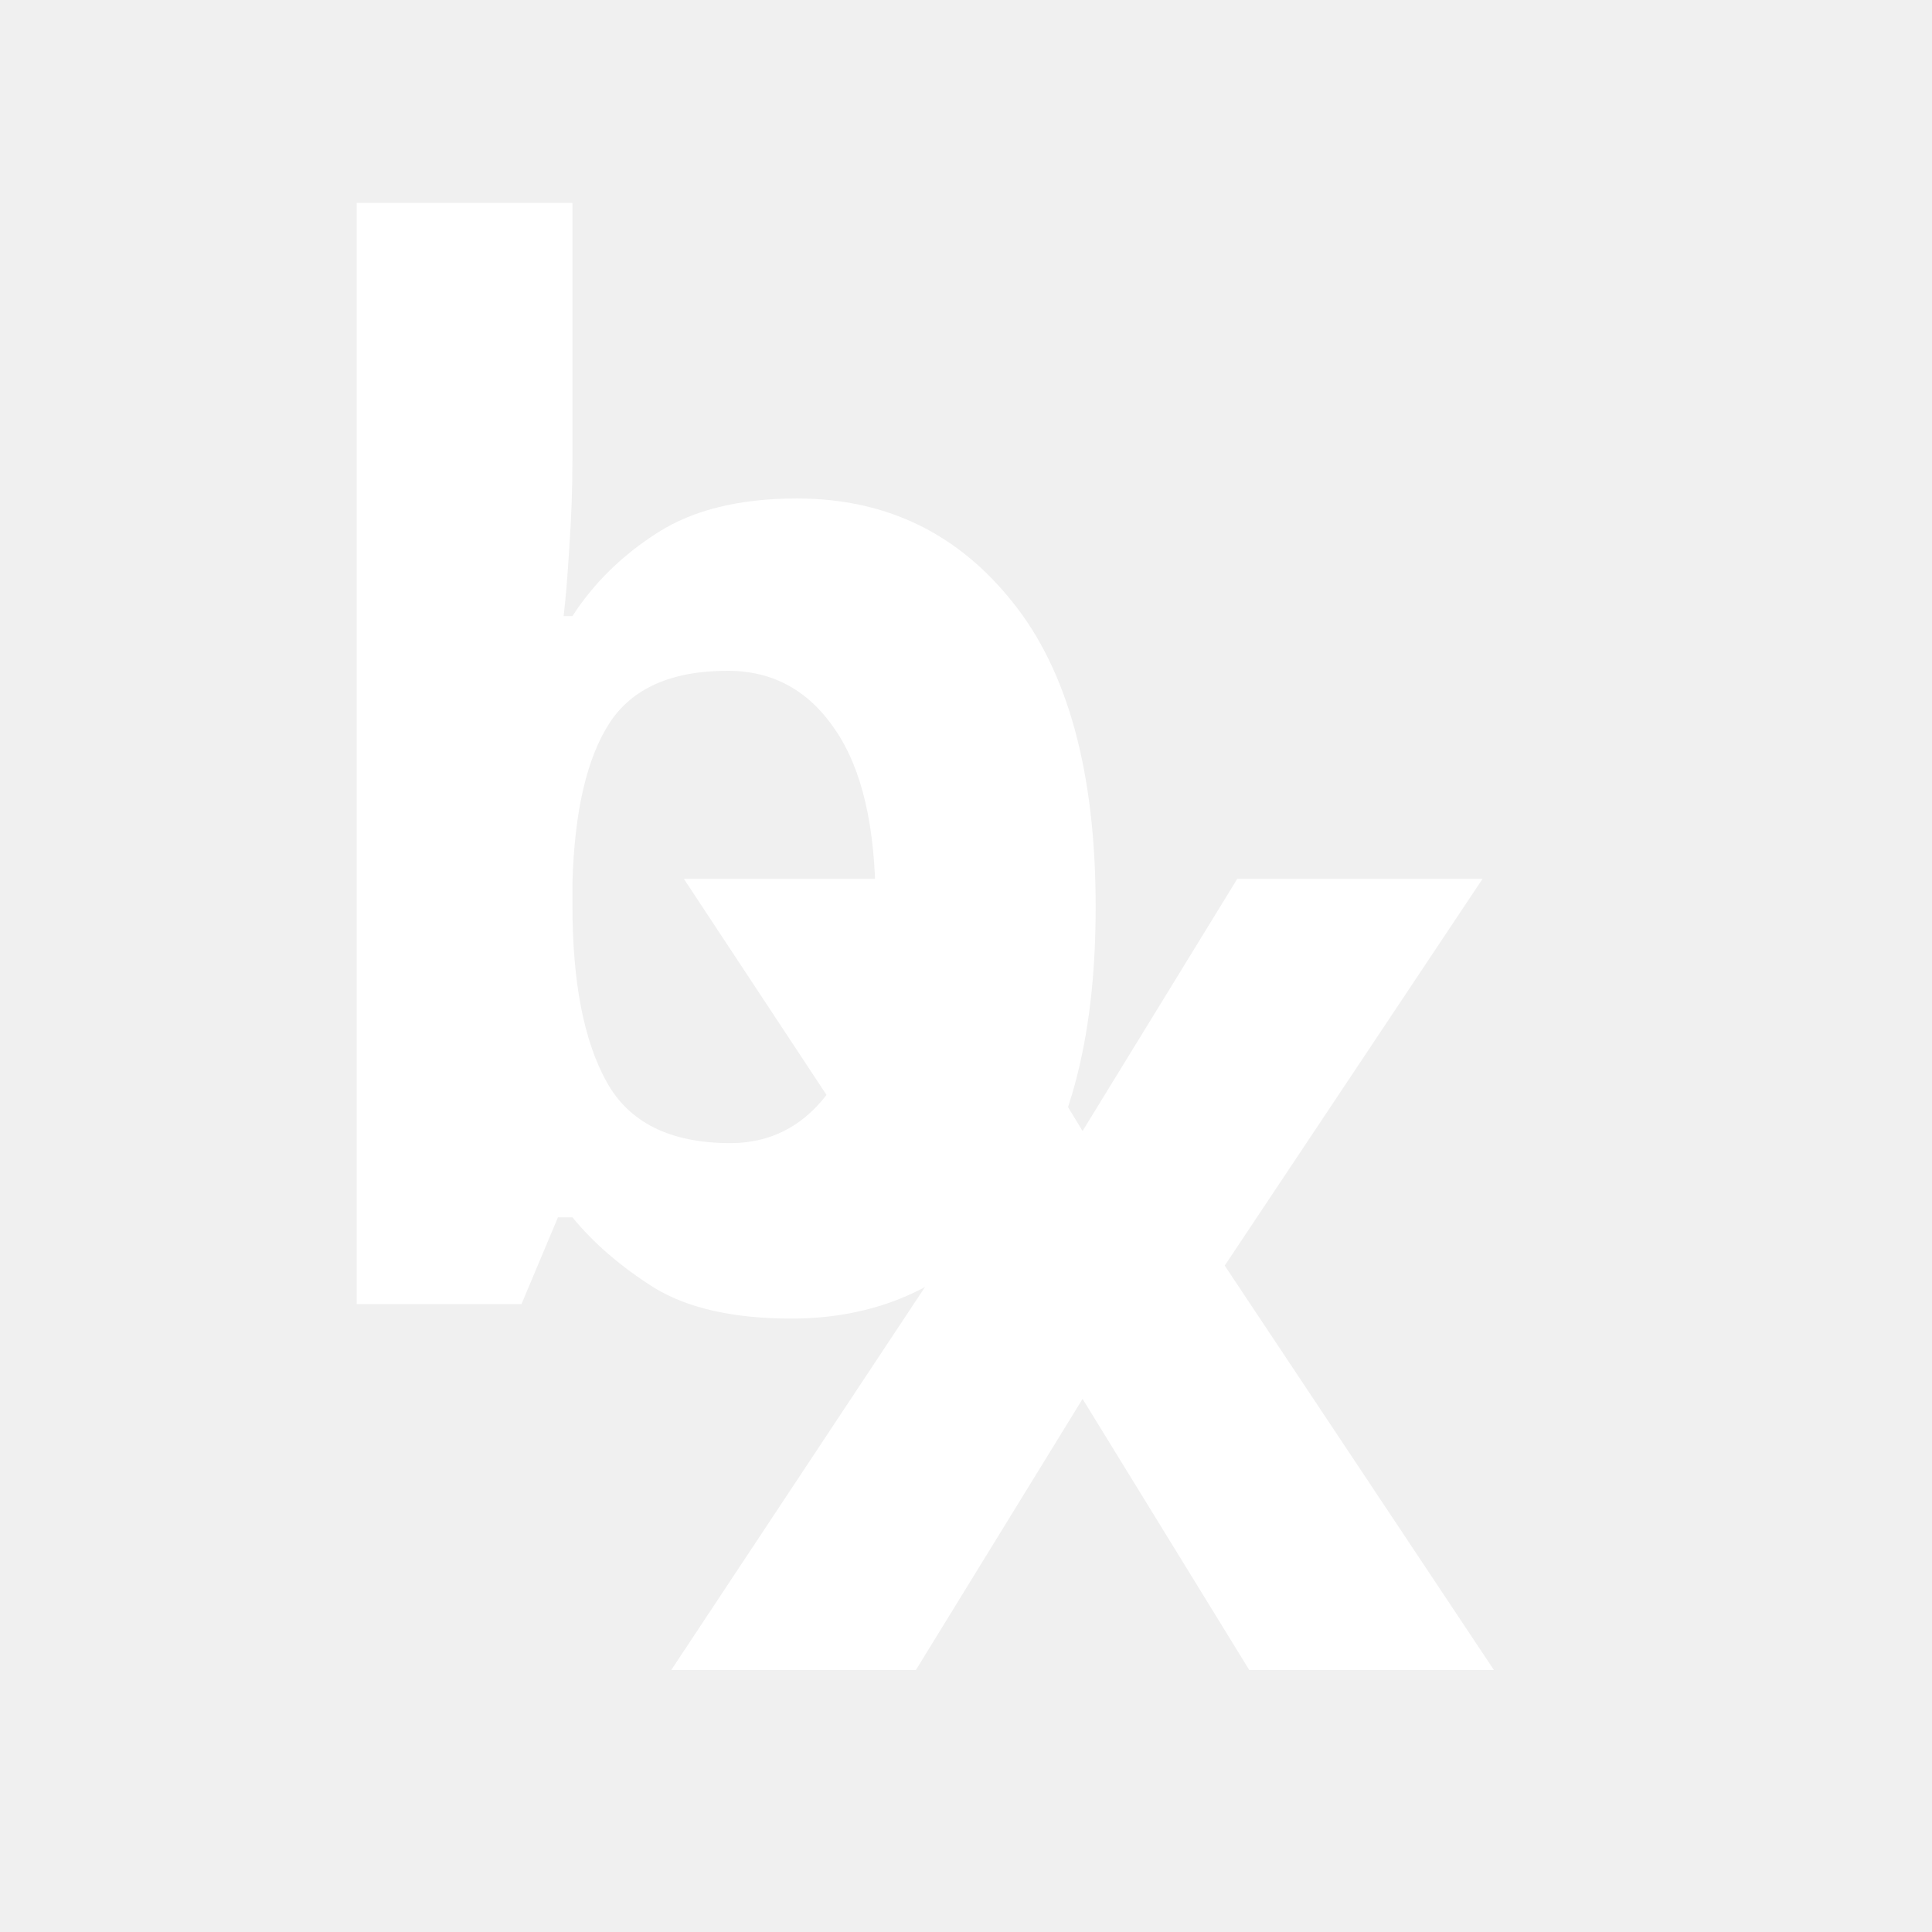
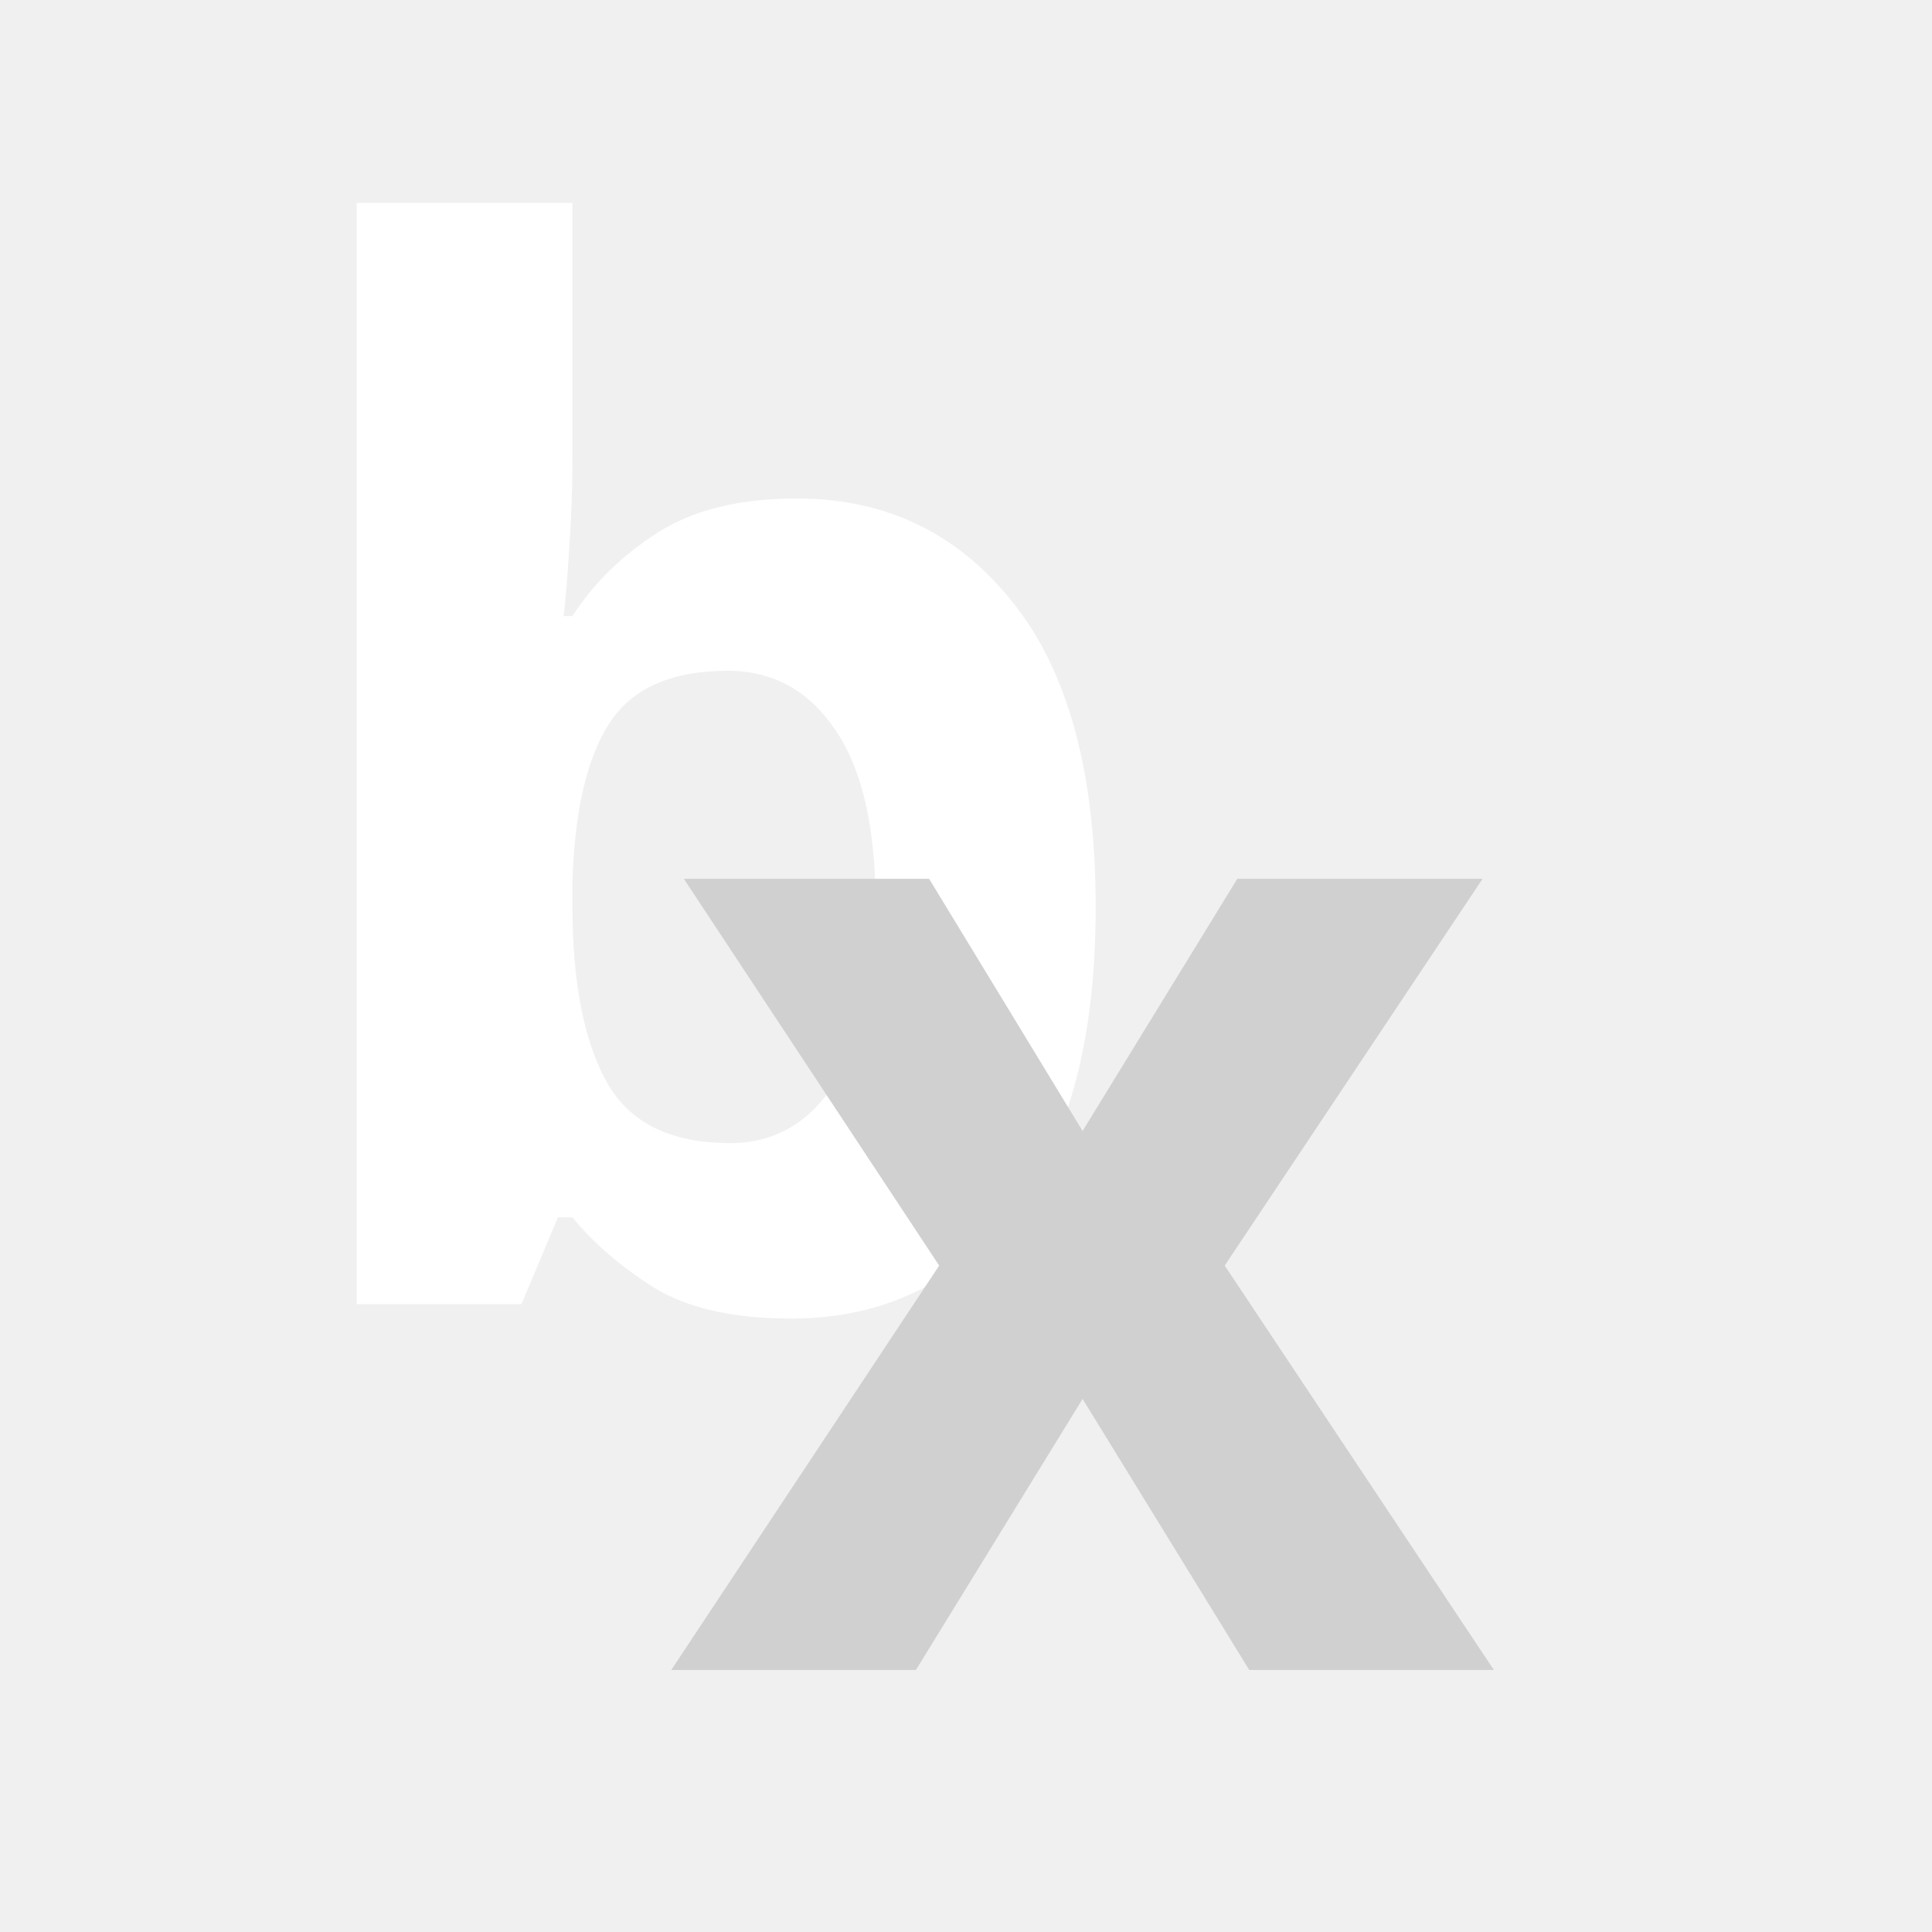
<svg xmlns="http://www.w3.org/2000/svg" id="Layer_1" version="1.1" viewBox="0 0 48 48">
  <defs>
    <style>
      .st0 {
        fill: #ffffff;
        font-family: Arial-Black, 'Arial Black';
        font-size: 36px;
        font-weight: 800;
      }
+       .st1 {
+         fill: #d0d0d0;
+         font-family: Arial-Black, 'Arial Black';
+         font-size: 36px;
+         font-weight: 800;
+       }
    </style>
  </defs>
  <text class="st0" transform="translate(6.05 32.4)">
    <tspan x="0" y="0">b</tspan>
  </text>
-   <text class="st0" transform="translate(16.49 41.49)">
+   <text class="st1" transform="translate(16.49 41.49)">
    <tspan x="0" y="0">x</tspan>
  </text>
</svg>
